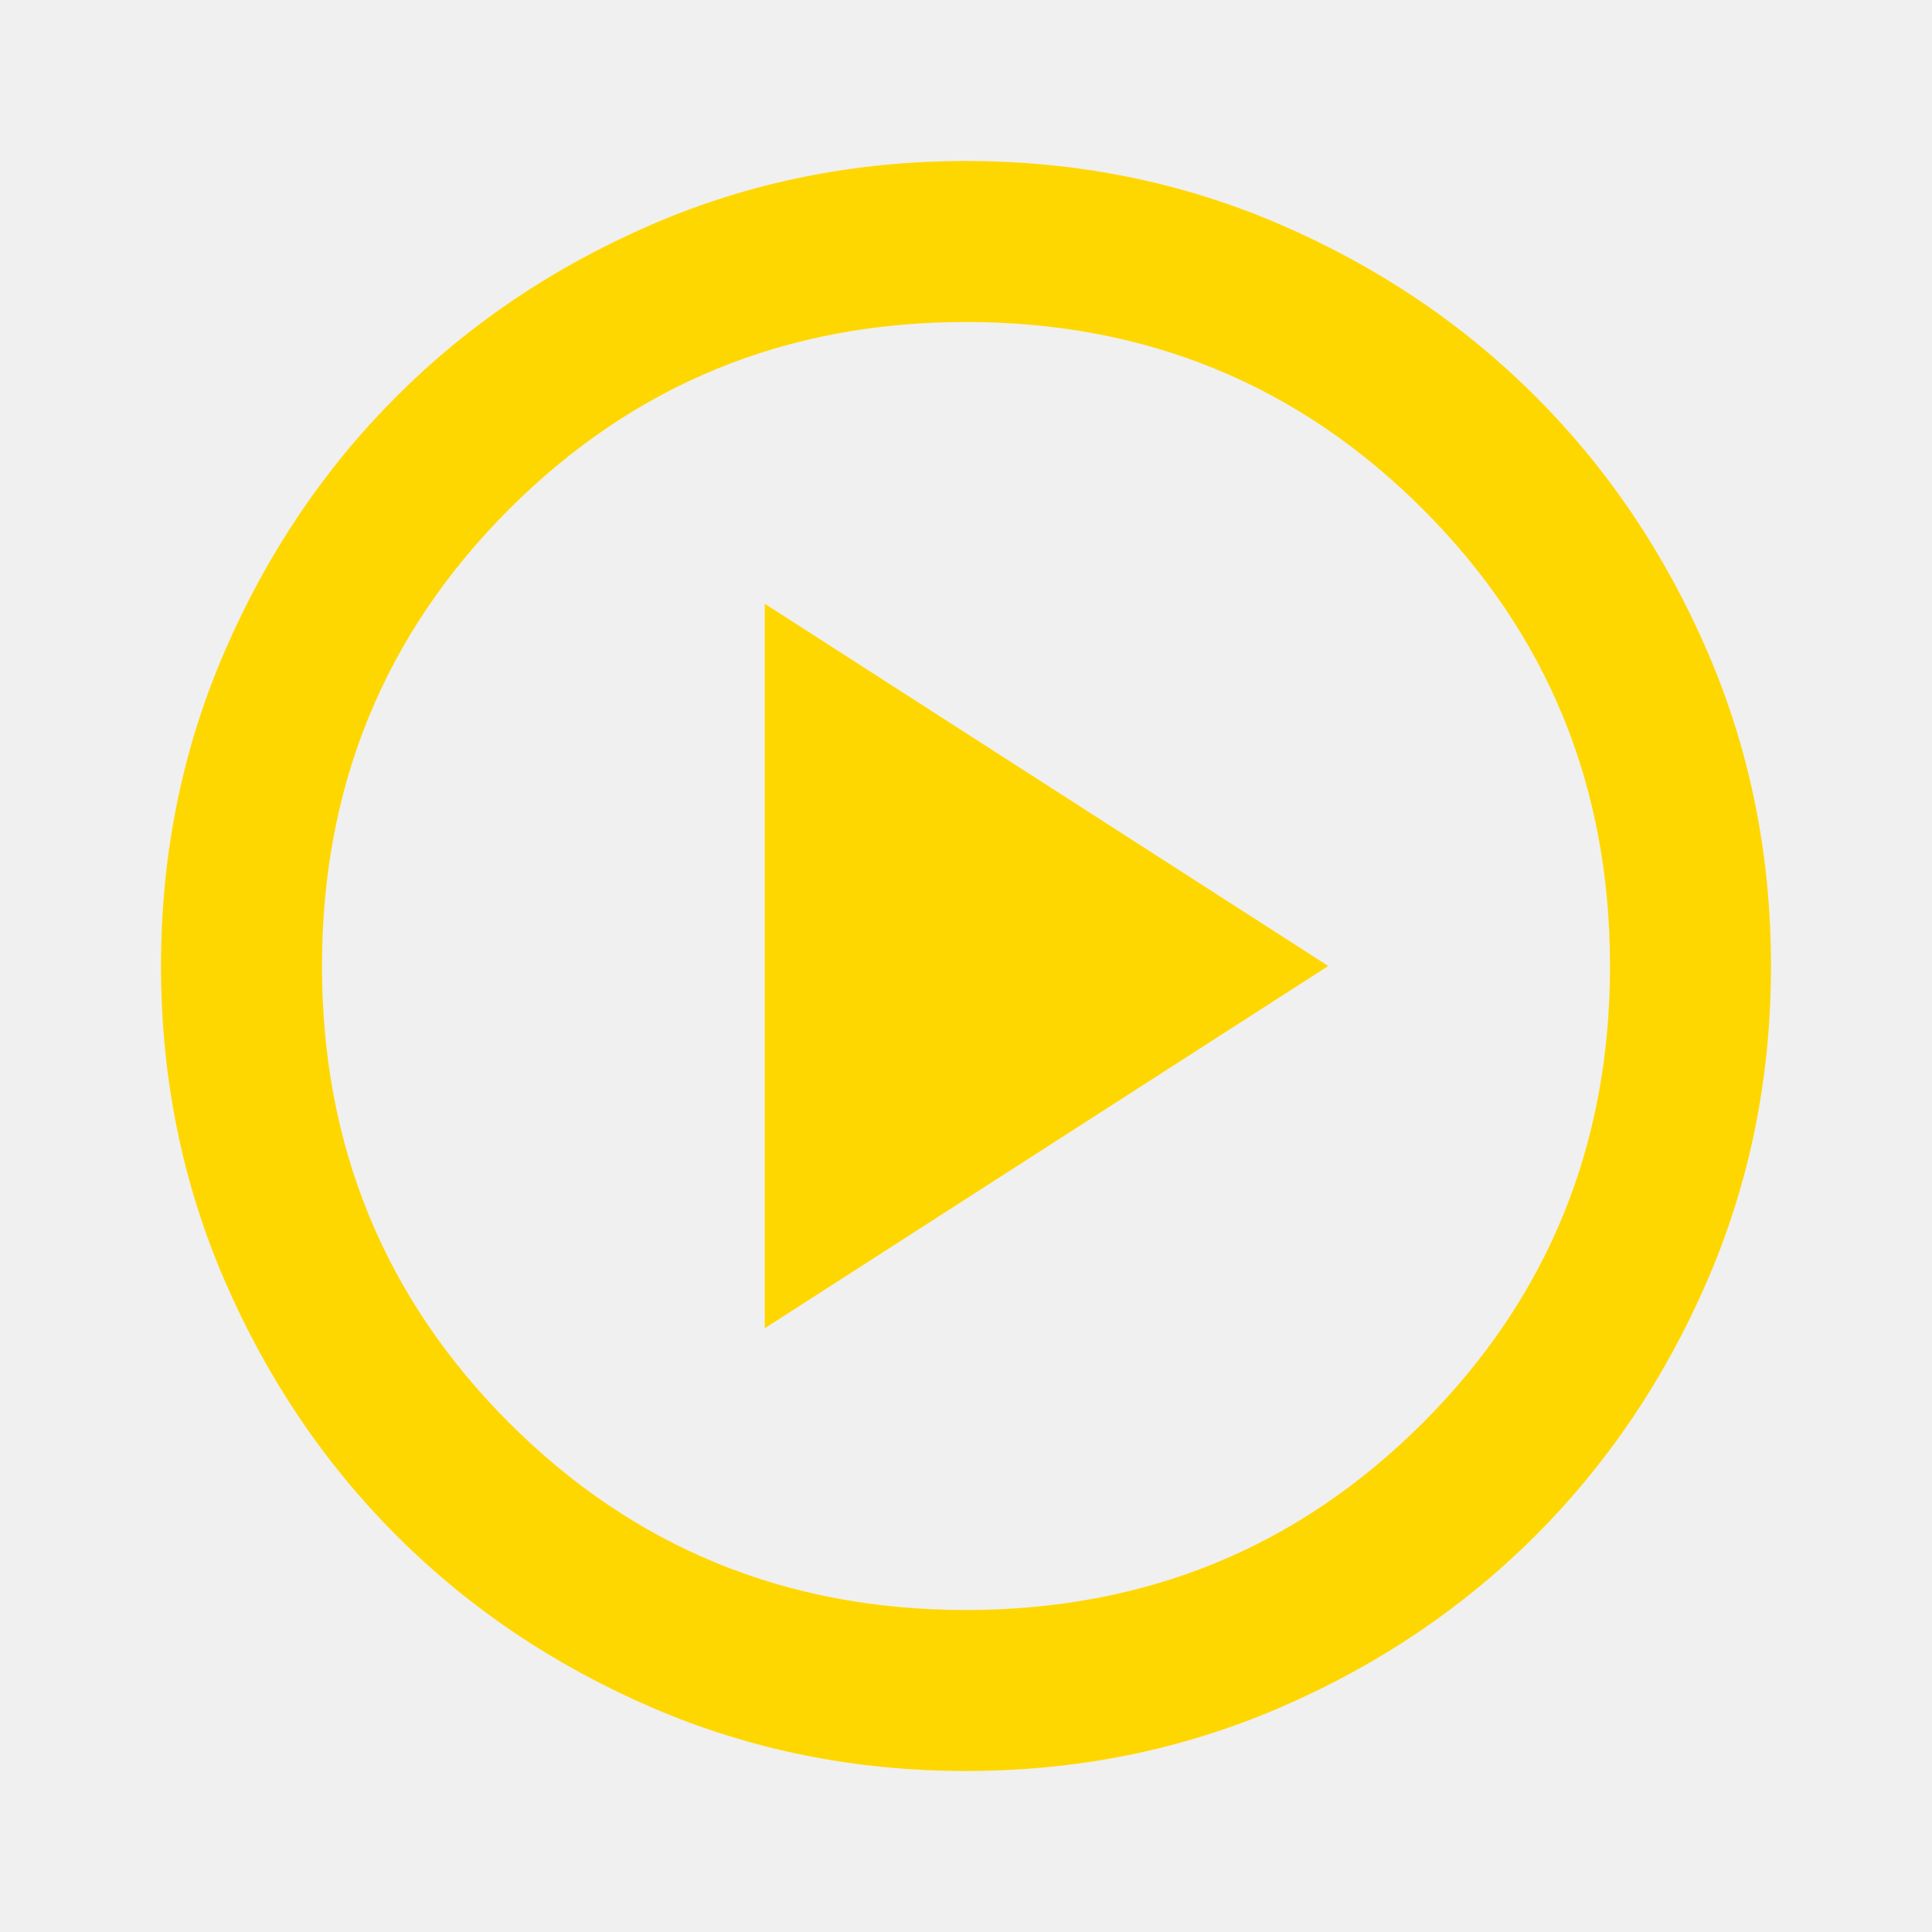
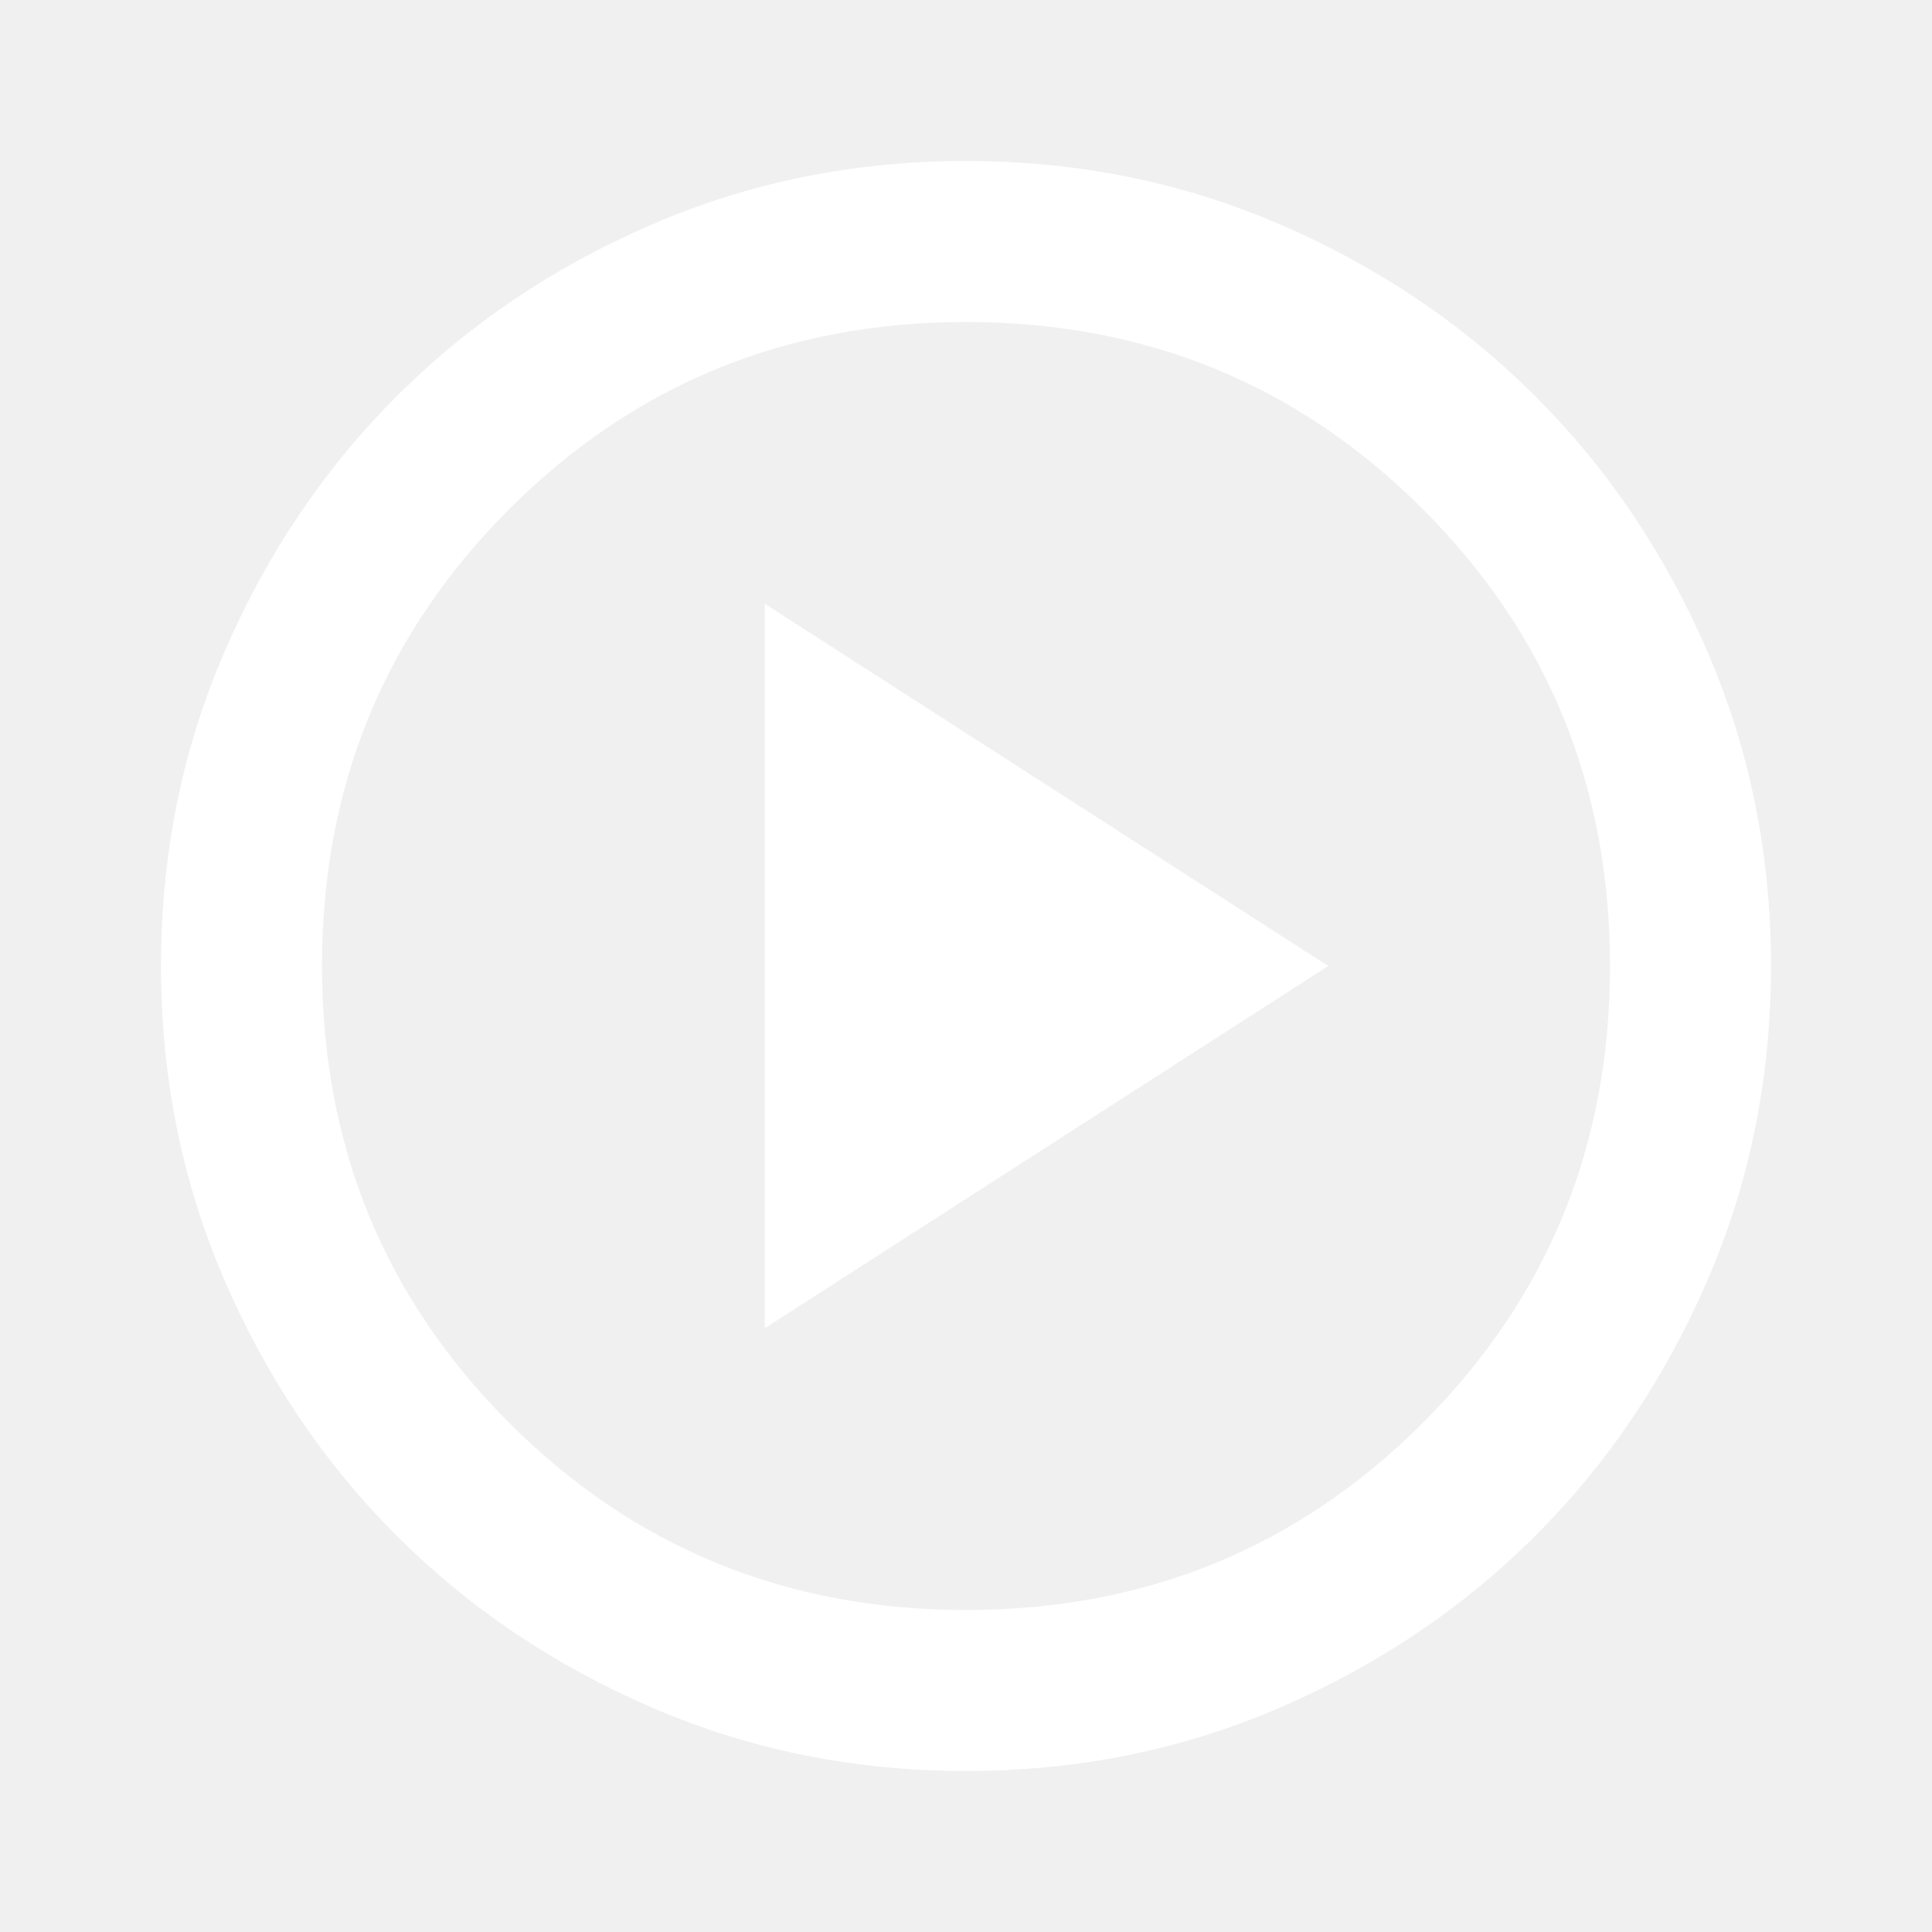
- <svg xmlns="http://www.w3.org/2000/svg" height="24px" viewBox="0 -960 960 960" width="24px" fill="gold">
+ <svg xmlns="http://www.w3.org/2000/svg" height="24px" viewBox="0 -960 960 960" width="24px" fill="#fff">
  <path d="m380-300 280-180-280-180v360ZM480-80q-83 0-156-31.5T197-197q-54-54-85.5-127T80-480q0-83 31.5-156T197-763q54-54 127-85.5T480-880q83 0 156 31.5T763-763q54 54 85.5 127T880-480q0 83-31.5 156T763-197q-54 54-127 85.5T480-80Zm0-80q134 0 227-93t93-227q0-134-93-227t-227-93q-134 0-227 93t-93 227q0 134 93 227t227 93Zm0-320Z" />
</svg>
